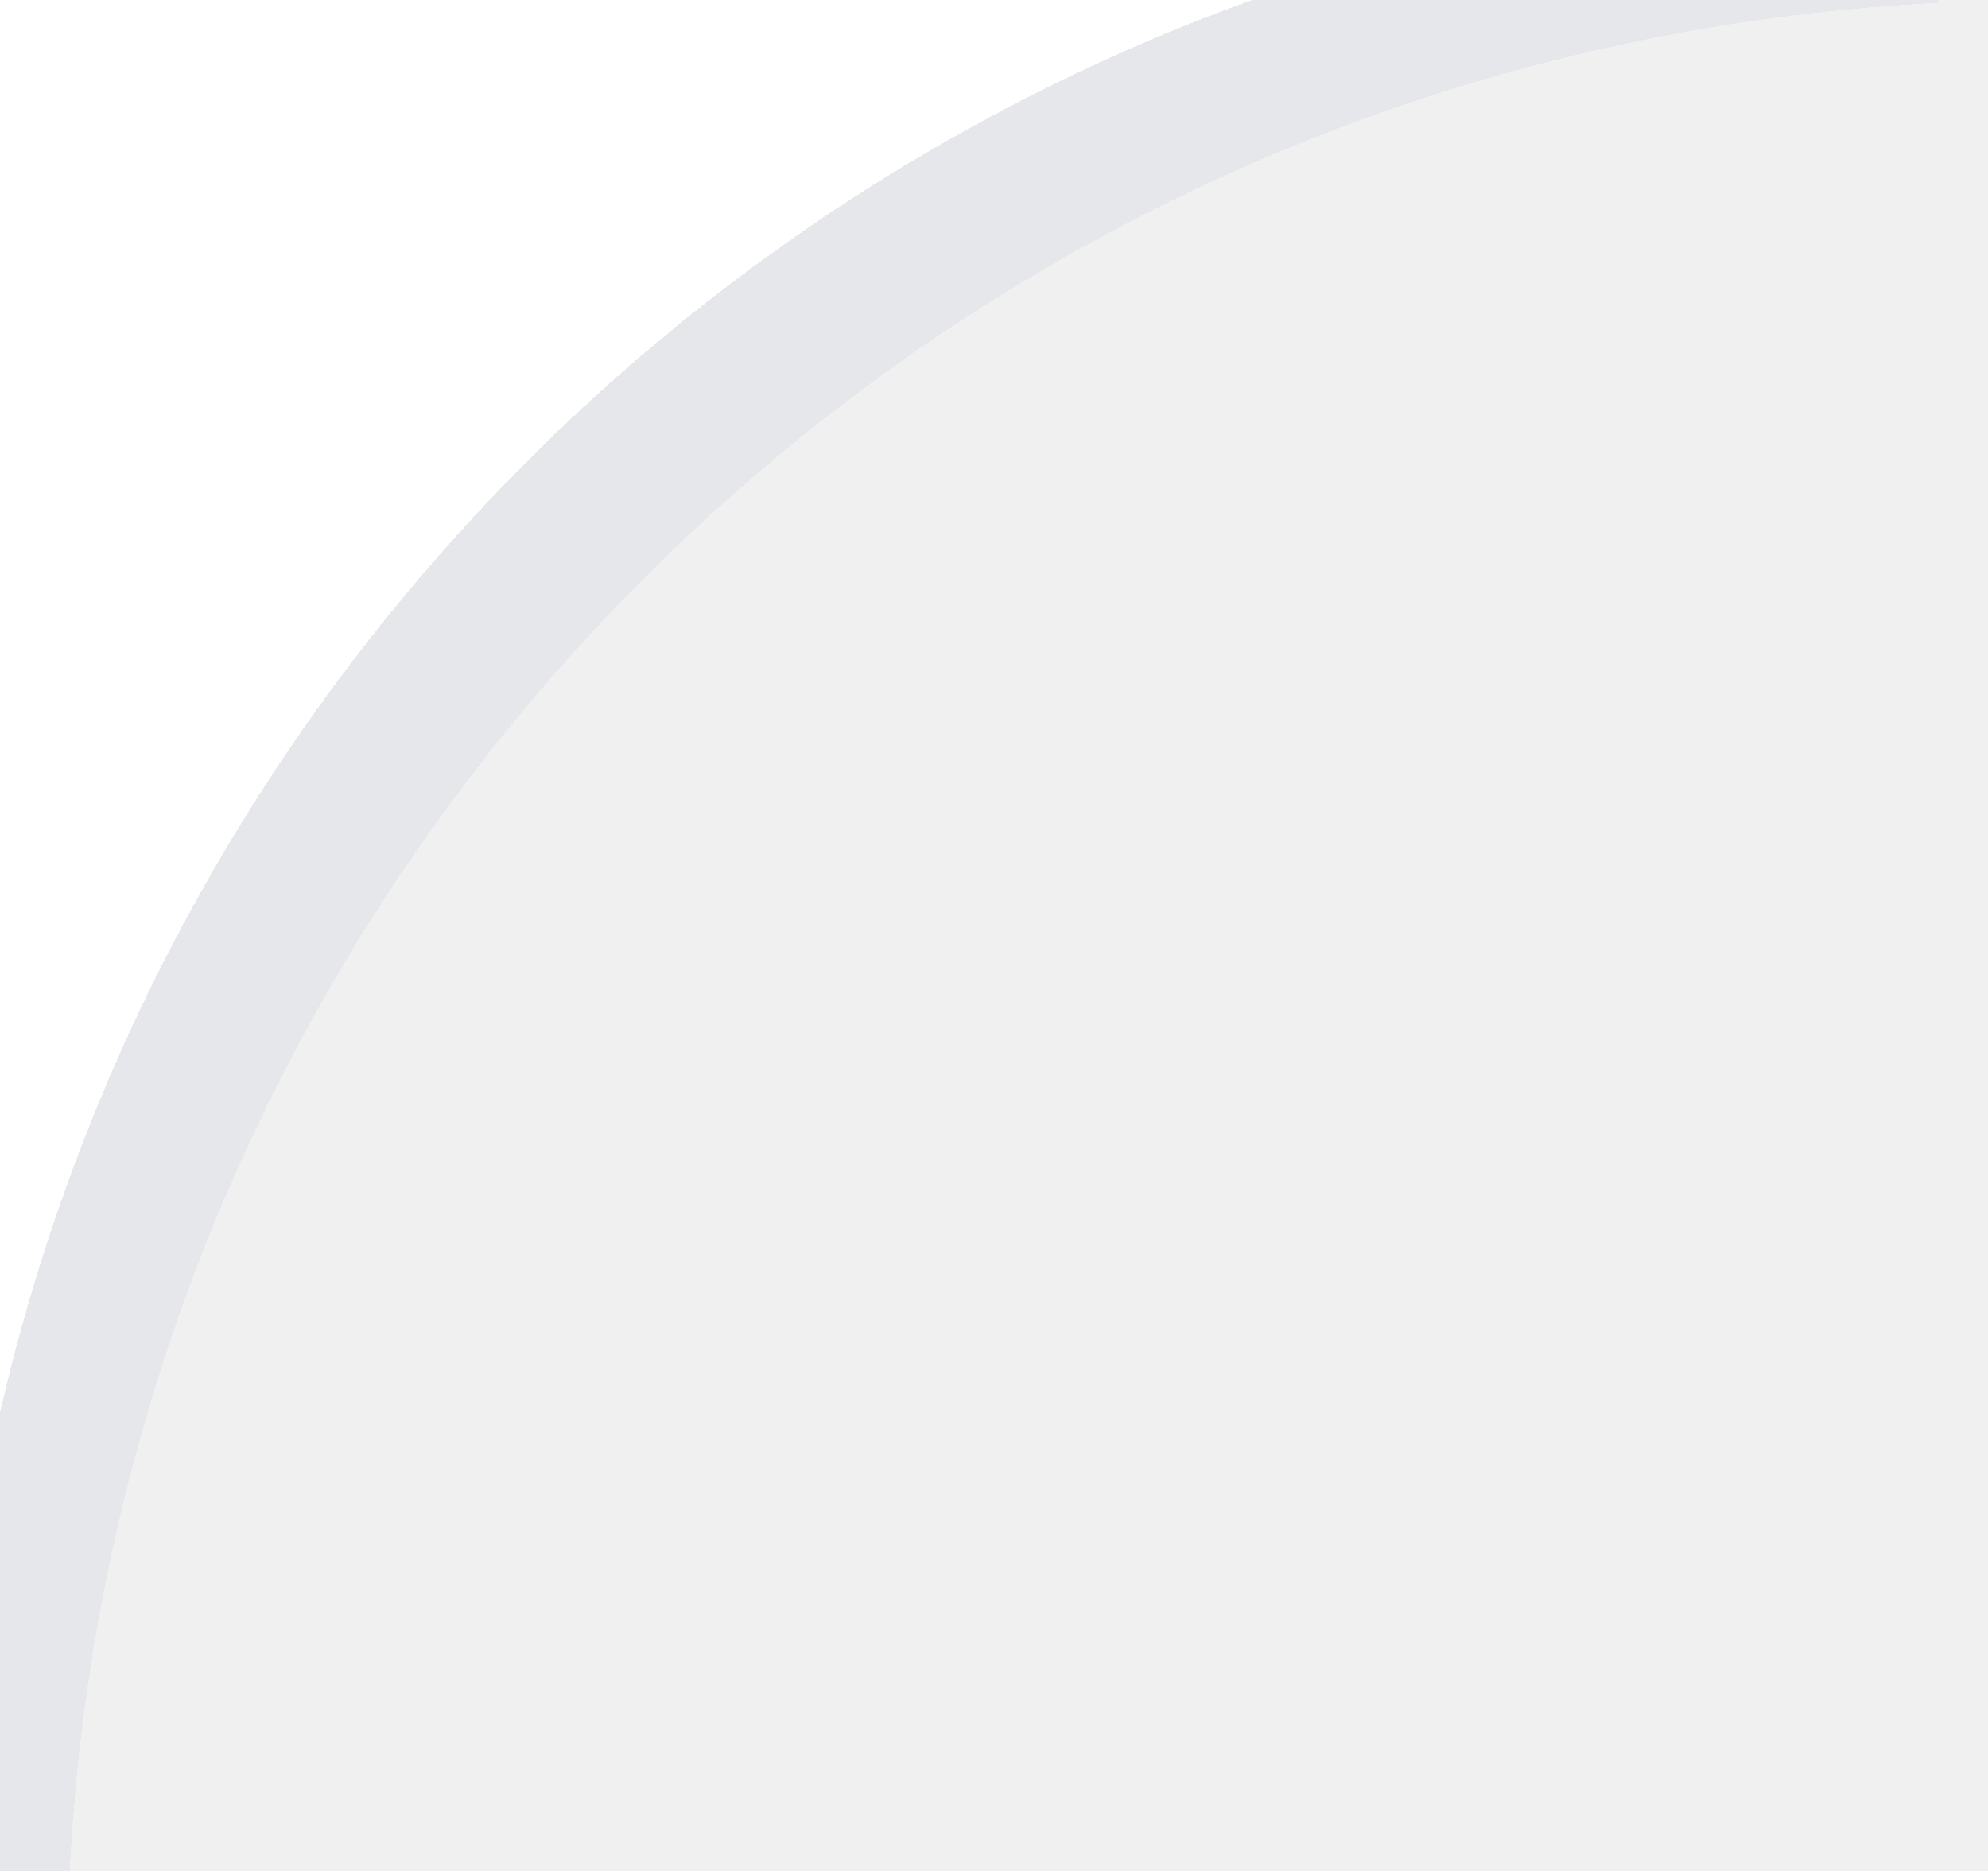
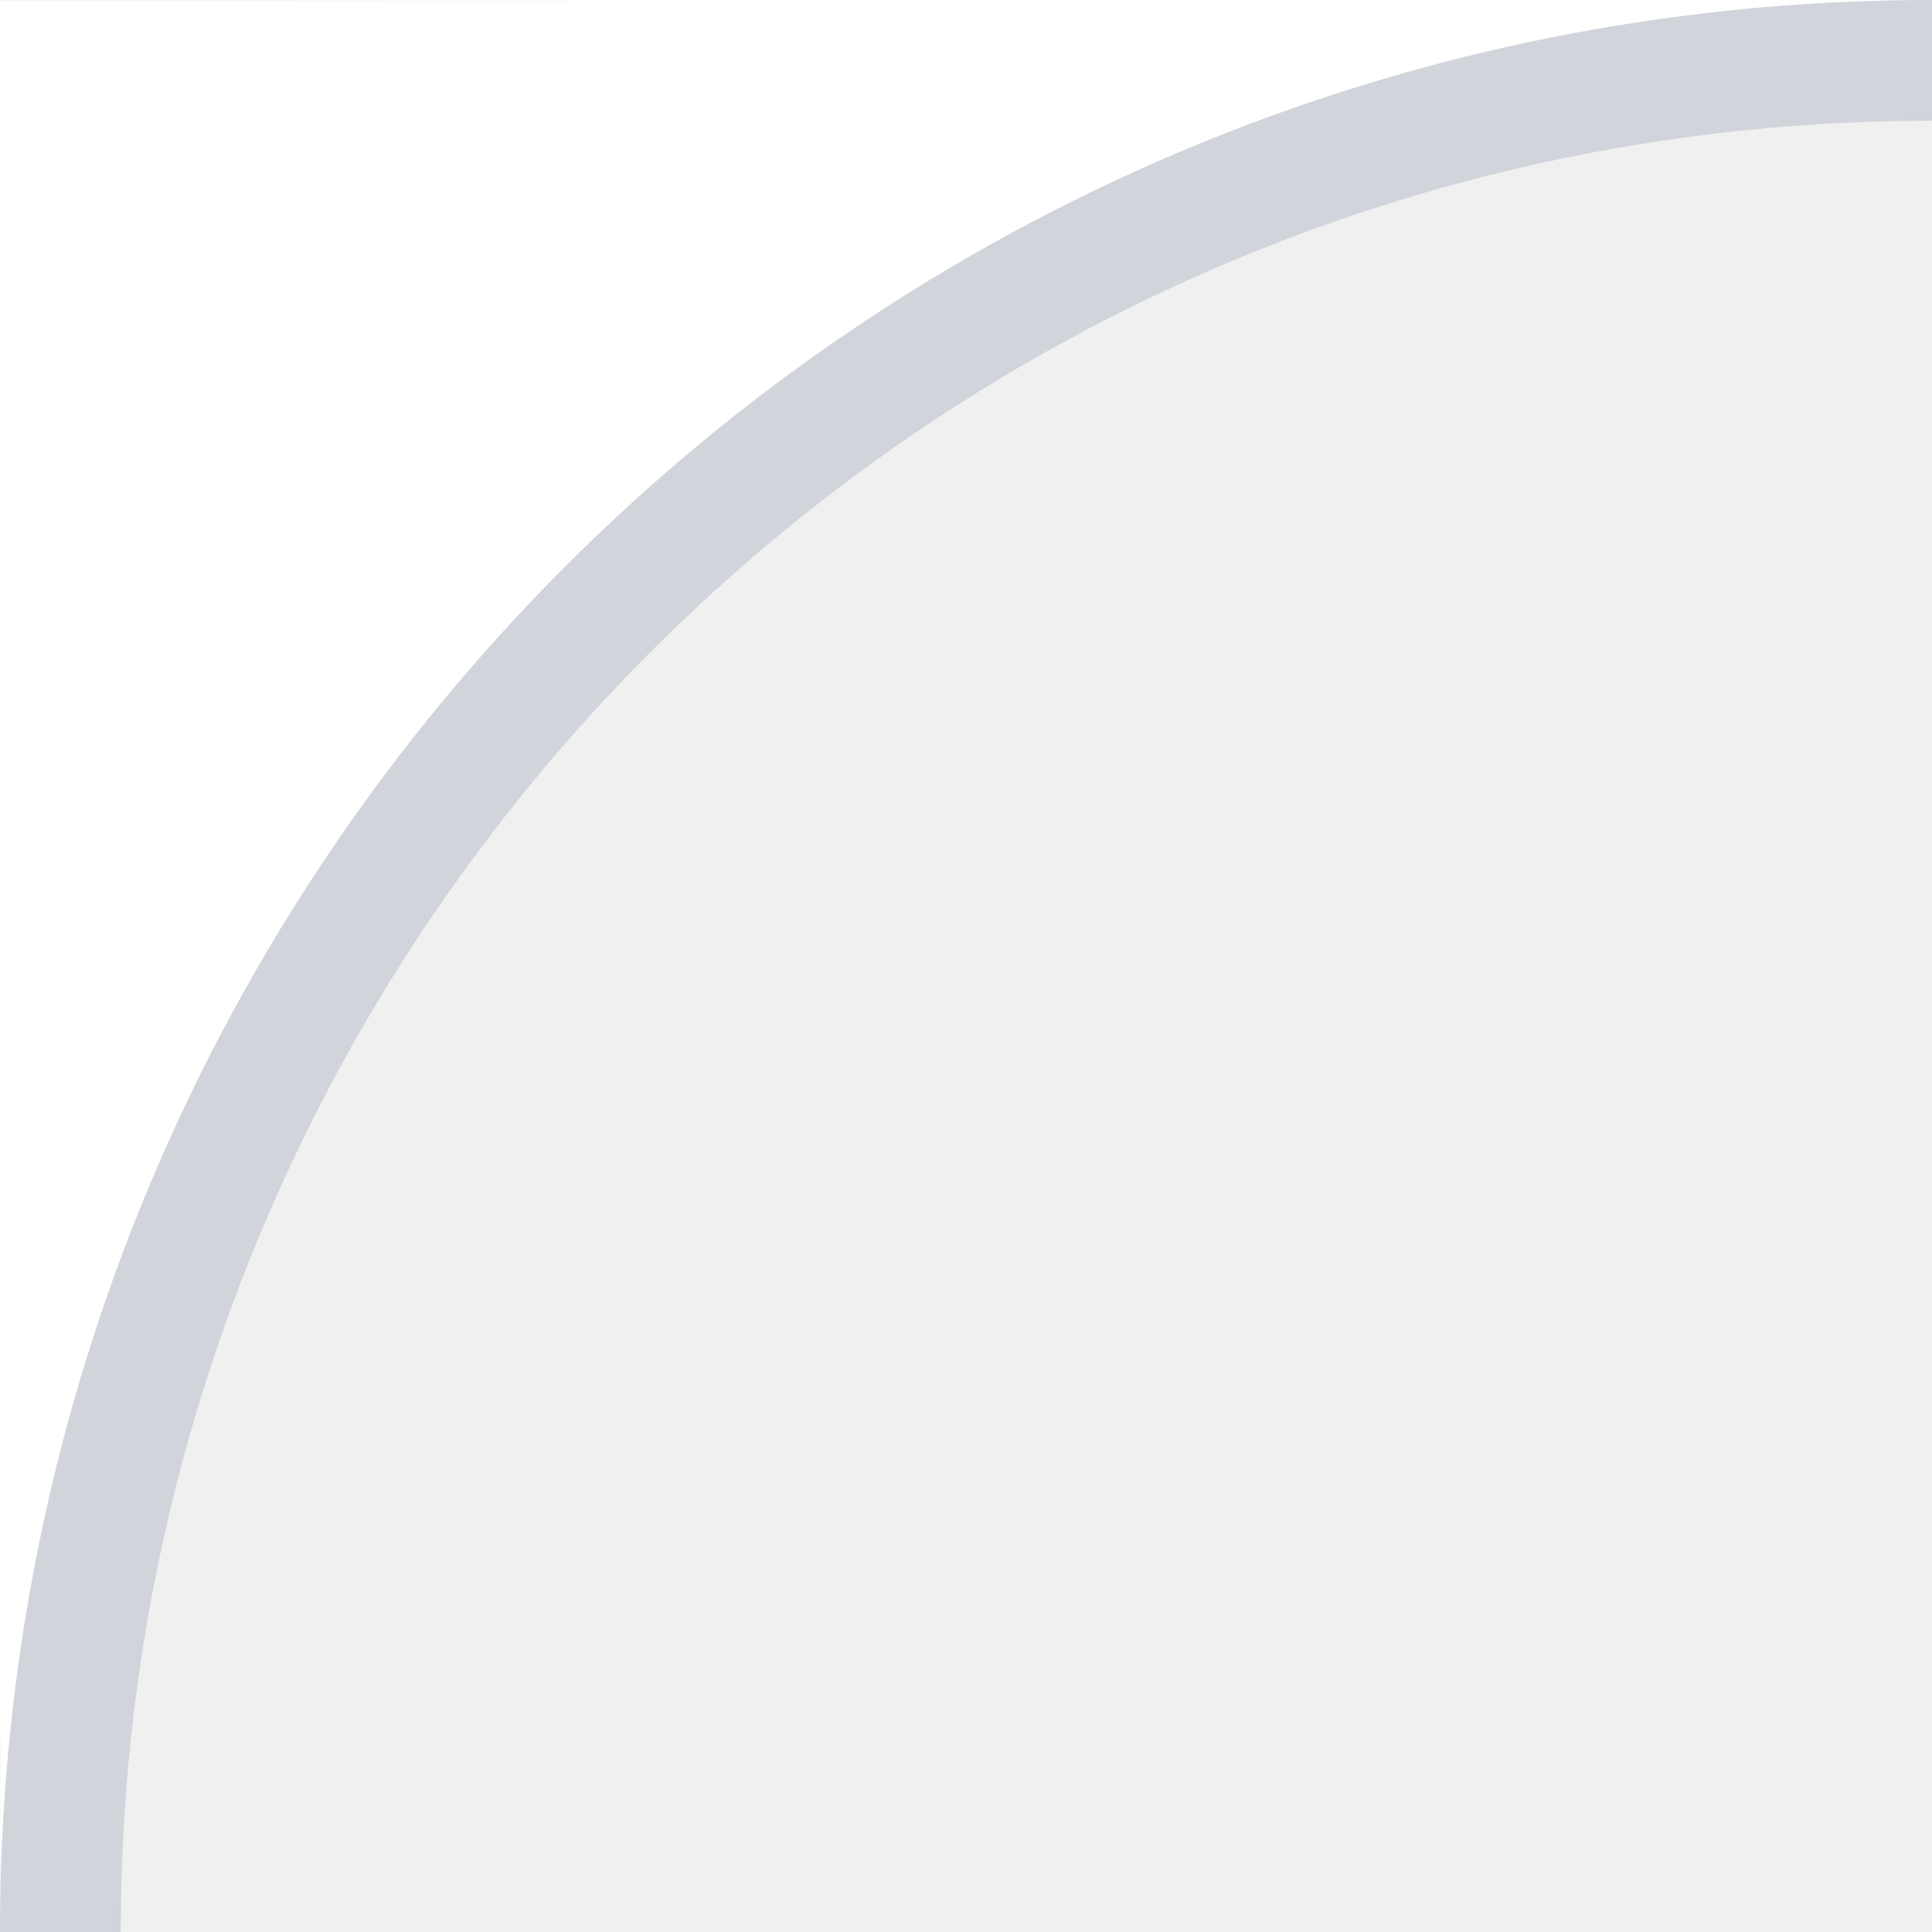
- <svg xmlns="http://www.w3.org/2000/svg" width="17" height="16" viewBox="0 0 17 16" fill="none">
-   <g clip-path="url(#clip0_6394_11741)">
-     <g filter="url(#filter0_i_6394_11741)">
-       <path d="M0 0V16H0.593C1.025 7.372 7.944 0.454 16.571 0.021V0H0Z" fill="white" />
-     </g>
+ <svg xmlns="http://www.w3.org/2000/svg" width="16" height="16" viewBox="0 0 16 16" fill="none">
+   <g clip-path="url(#clip0_8524_20145)">
+     <path d="M15.999 0C7.268 0.001 0.171 6.994 0.003 15.685L-0.005 0.005L15.999 -0.004V0Z" fill="white" />
+     <path d="M16 1C7.716 1 1 7.716 1 16H0C0 7.163 7.163 0 16 0V1Z" fill="#D1D5DB" />
  </g>
  <defs>
-     <filter id="filter0_i_6394_11741" x="0" y="0" width="16.571" height="16" filterUnits="userSpaceOnUse" color-interpolation-filters="sRGB">
-       <feFlood flood-opacity="0" result="BackgroundImageFix" />
-       <feBlend mode="normal" in="SourceGraphic" in2="BackgroundImageFix" result="shape" />
-       <feColorMatrix in="SourceAlpha" type="matrix" values="0 0 0 0 0 0 0 0 0 0 0 0 0 0 0 0 0 0 127 0" result="hardAlpha" />
-       <feOffset dx="-1" dy="-1" />
-       <feComposite in2="hardAlpha" operator="arithmetic" k2="-1" k3="1" />
-       <feColorMatrix type="matrix" values="0 0 0 0 0.898 0 0 0 0 0.906 0 0 0 0 0.922 0 0 0 1 0" />
-       <feBlend mode="normal" in2="shape" result="effect1_innerShadow_6394_11741" />
-     </filter>
-     <clipPath id="clip0_6394_11741">
-       <rect width="17" height="16" fill="white" />
+     <clipPath id="clip0_8524_20145">
+       <rect width="16" height="16" fill="white" />
    </clipPath>
  </defs>
</svg>
